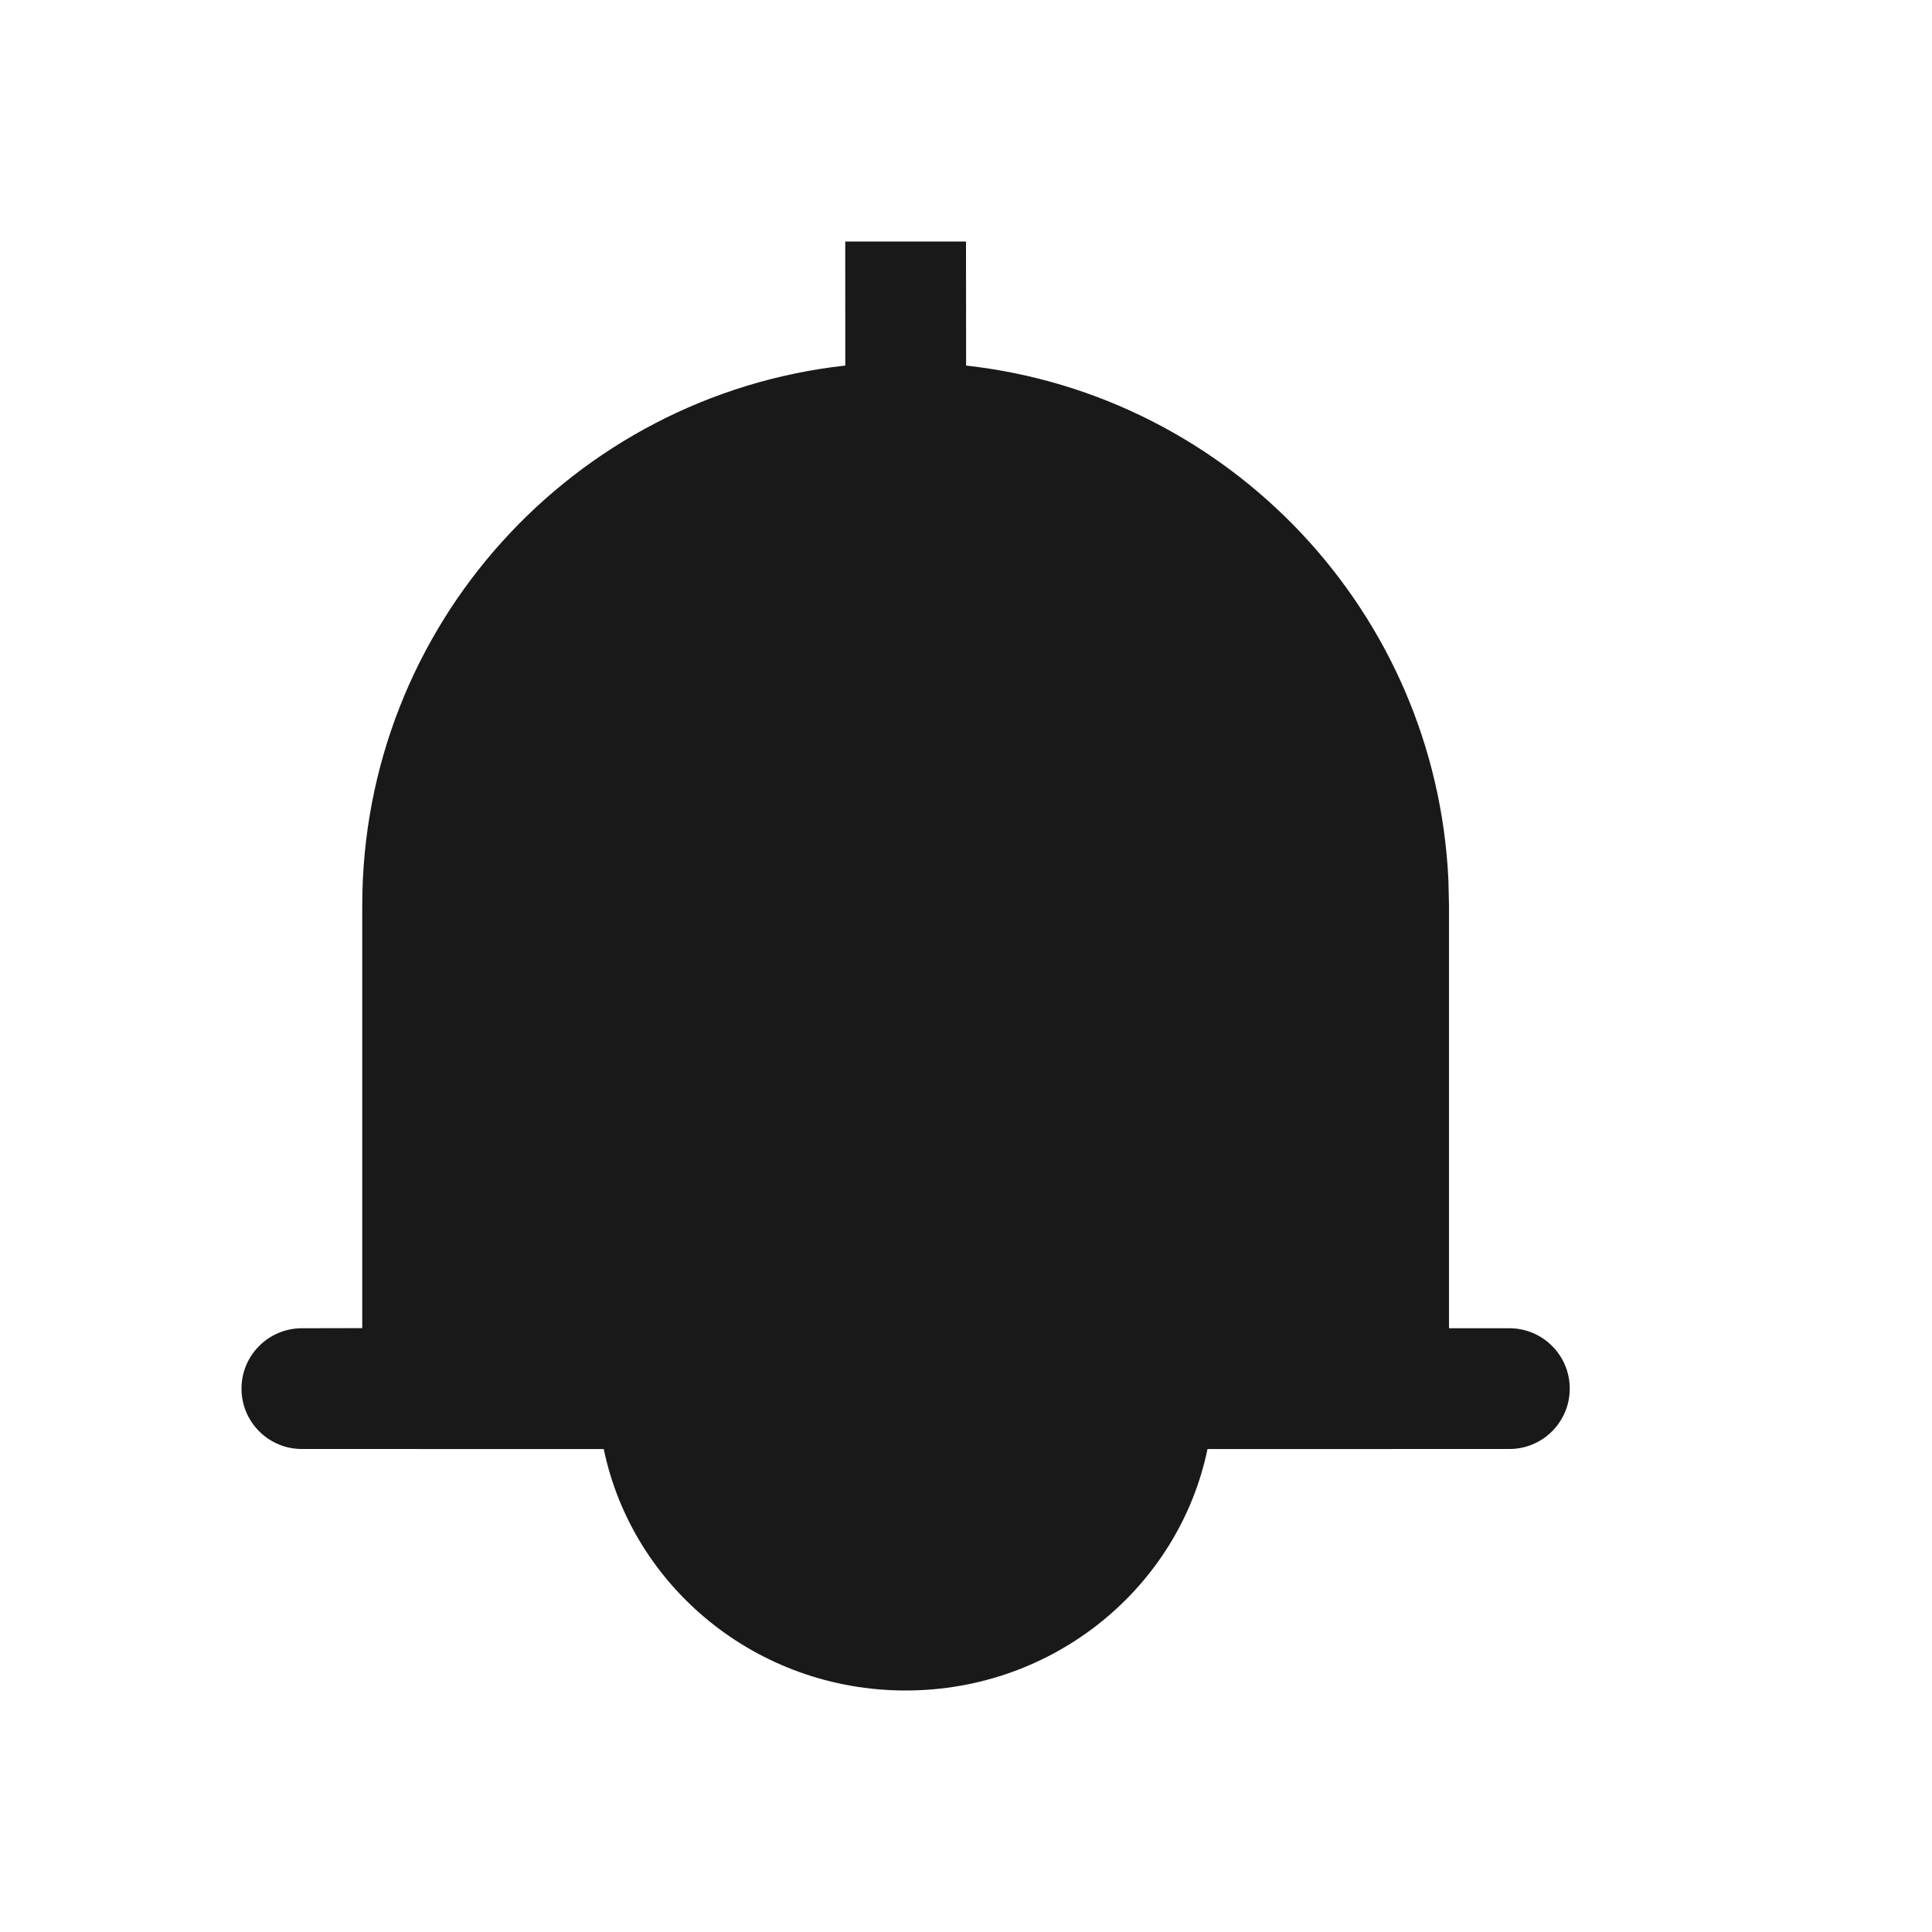
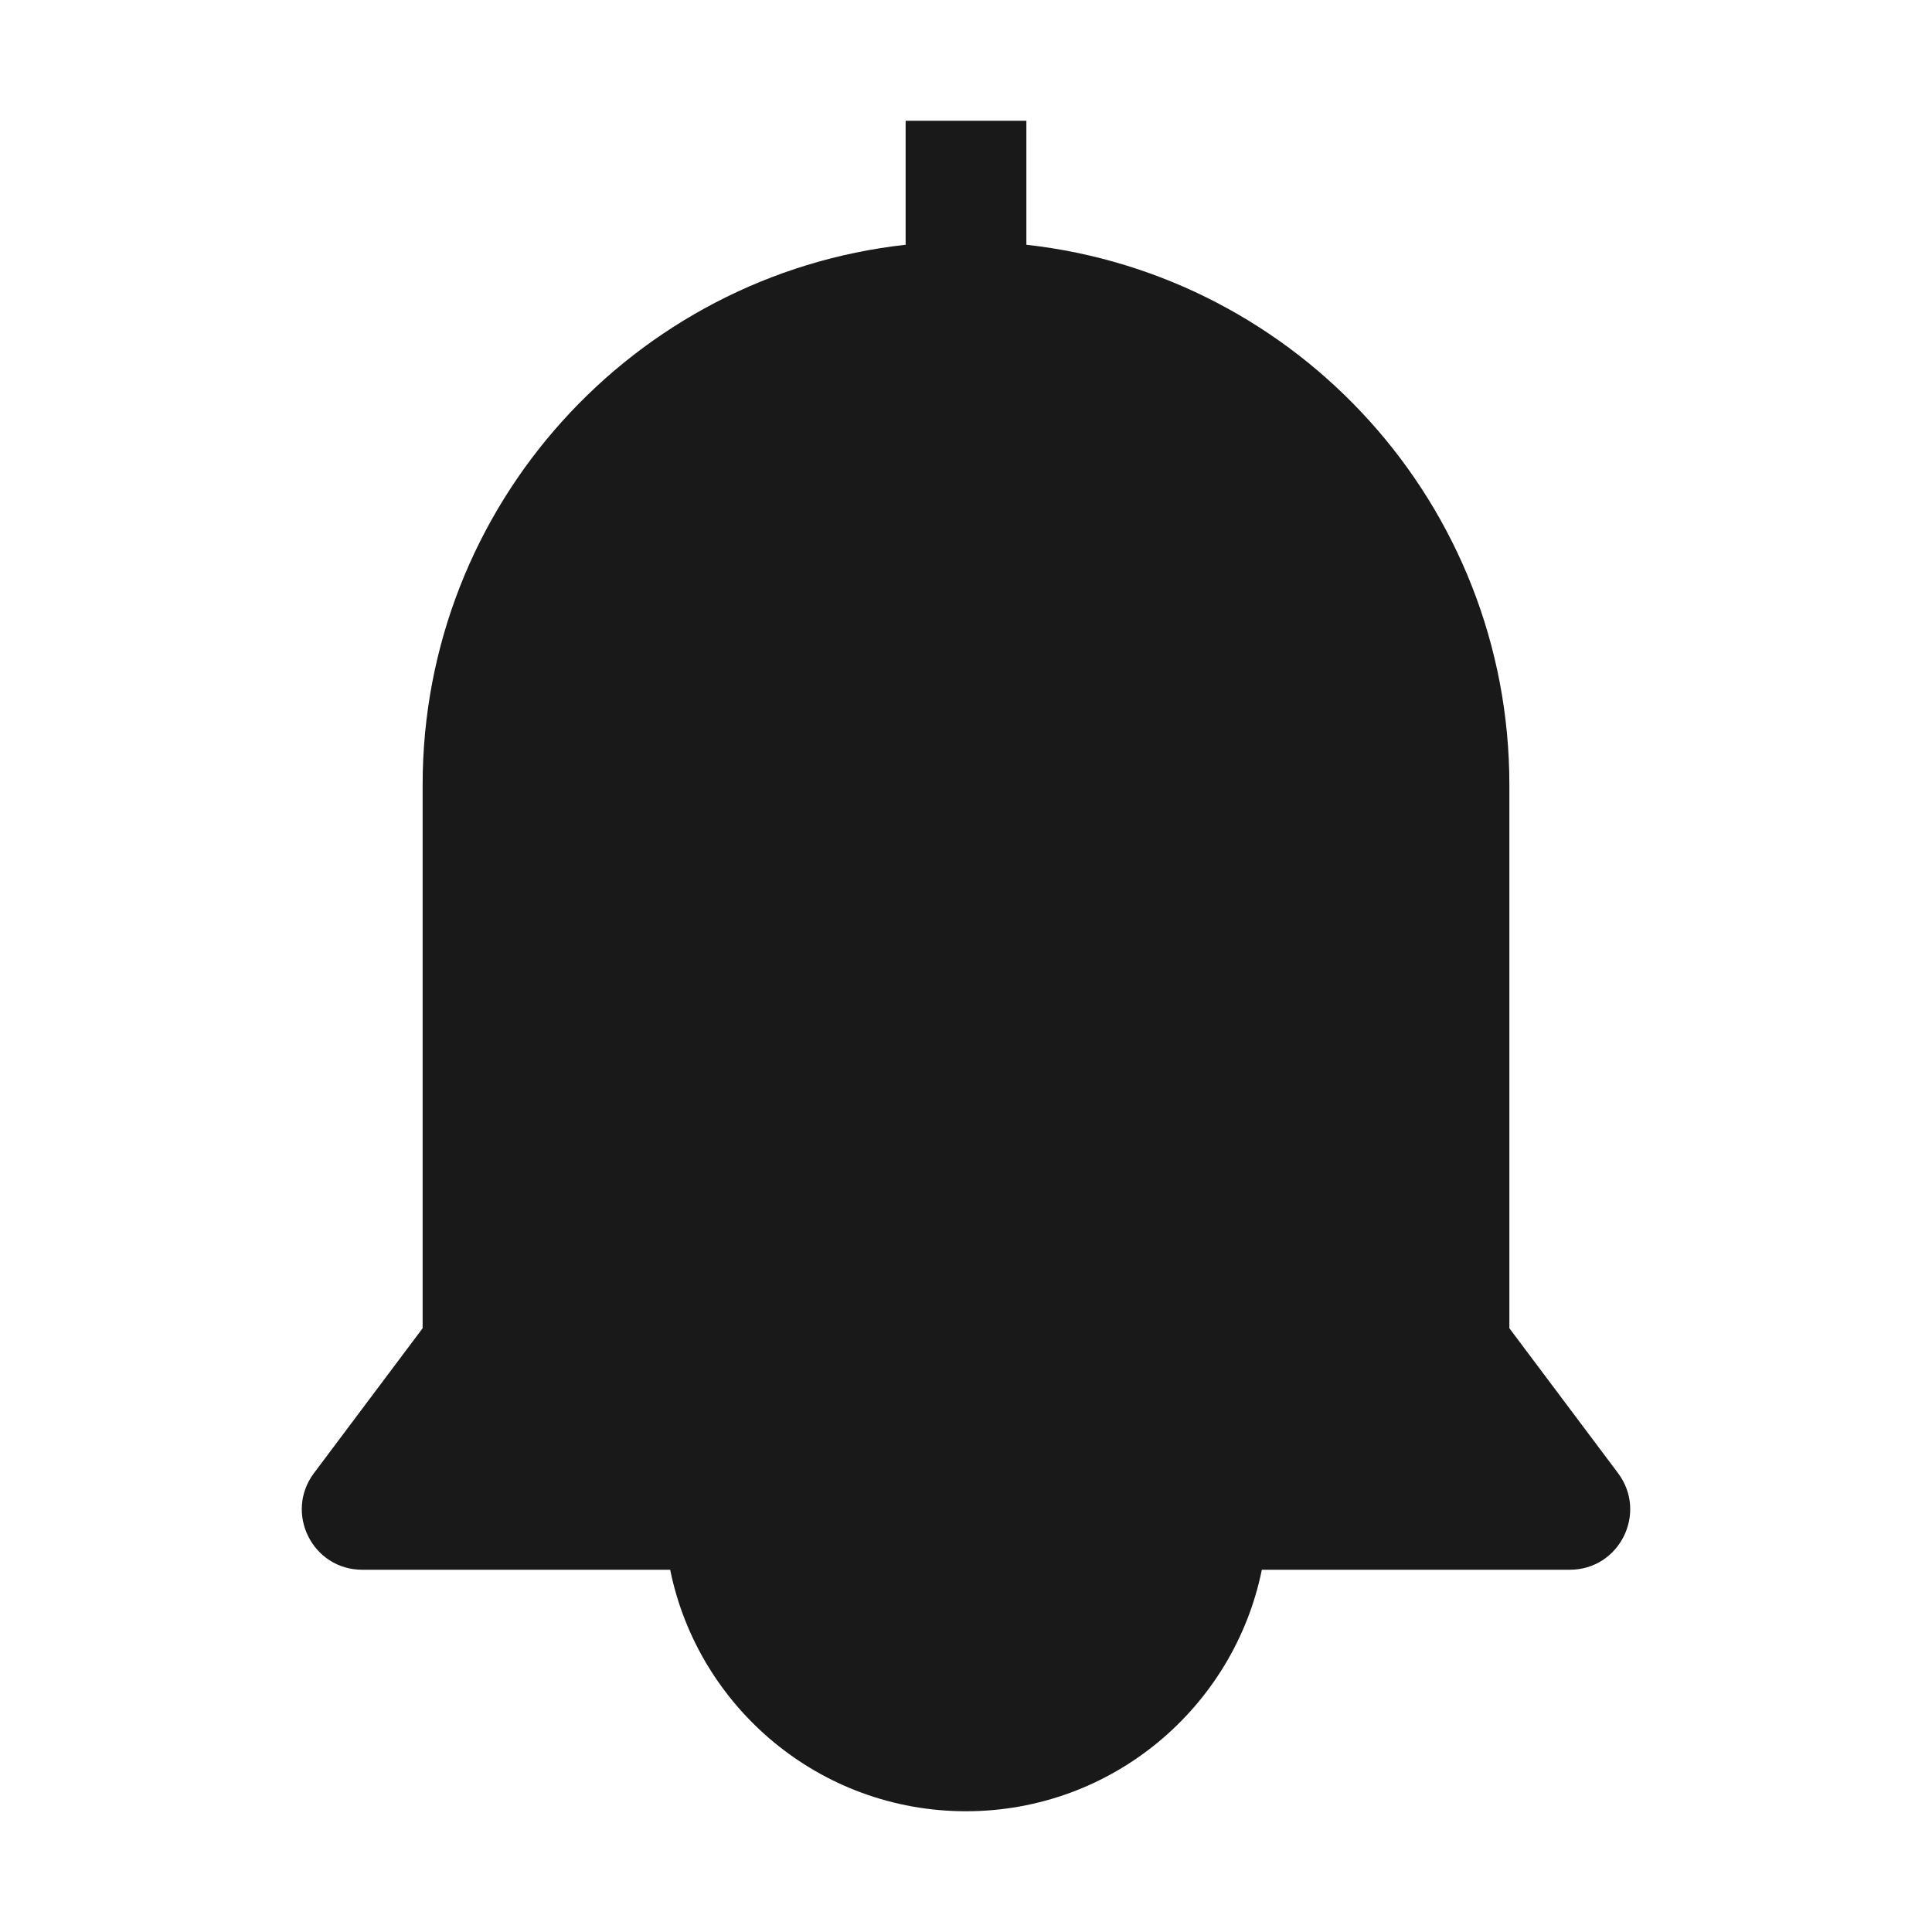
- <svg xmlns="http://www.w3.org/2000/svg" viewBox="0 0 1024 1024" version="1.1">
-   <path fill-opacity=".9" fill-rule="evenodd" d="M160 768C142.327 768 128 753.673 128 736 128 718.327 142.327 704 160 704L192 703.936 192 479.976C192 331.75 304.011 209.665 448.019 193.756L448 128 512 128 512.061 193.764C651.616 209.222 761.104 324.394 767.687 466.443L768 479.976 768 704 800 704C817.673 704 832 718.327 832 736 832 753.673 817.673 768 800 768L640.001 768.035C624.86 841.049 558.979 896 480.001 896 401.024 896 335.143 841.049 320.001 768.035L160 768Z" />
+ <svg xmlns="http://www.w3.org/2000/svg" width="16" height="16" viewBox="0 0 16 16" fill="none">
+   <path fill-rule="evenodd" clip-rule="evenodd" d="M8.5 2.027V1H7.5V2.027C5.25 2.276 3.5 4.184 3.5 6.5V11L2.6 12.2C2.353 12.53 2.588 13 3 13H5.55C5.782 14.141 6.79 15 8 15C9.209 15 10.218 14.141 10.45 13H13C13.412 13 13.647 12.53 13.4 12.2L12.5 11V6.5C12.5 4.184 10.75 2.276 8.5 2.027Z" fill="black" fill-opacity="0.9" />
</svg>
